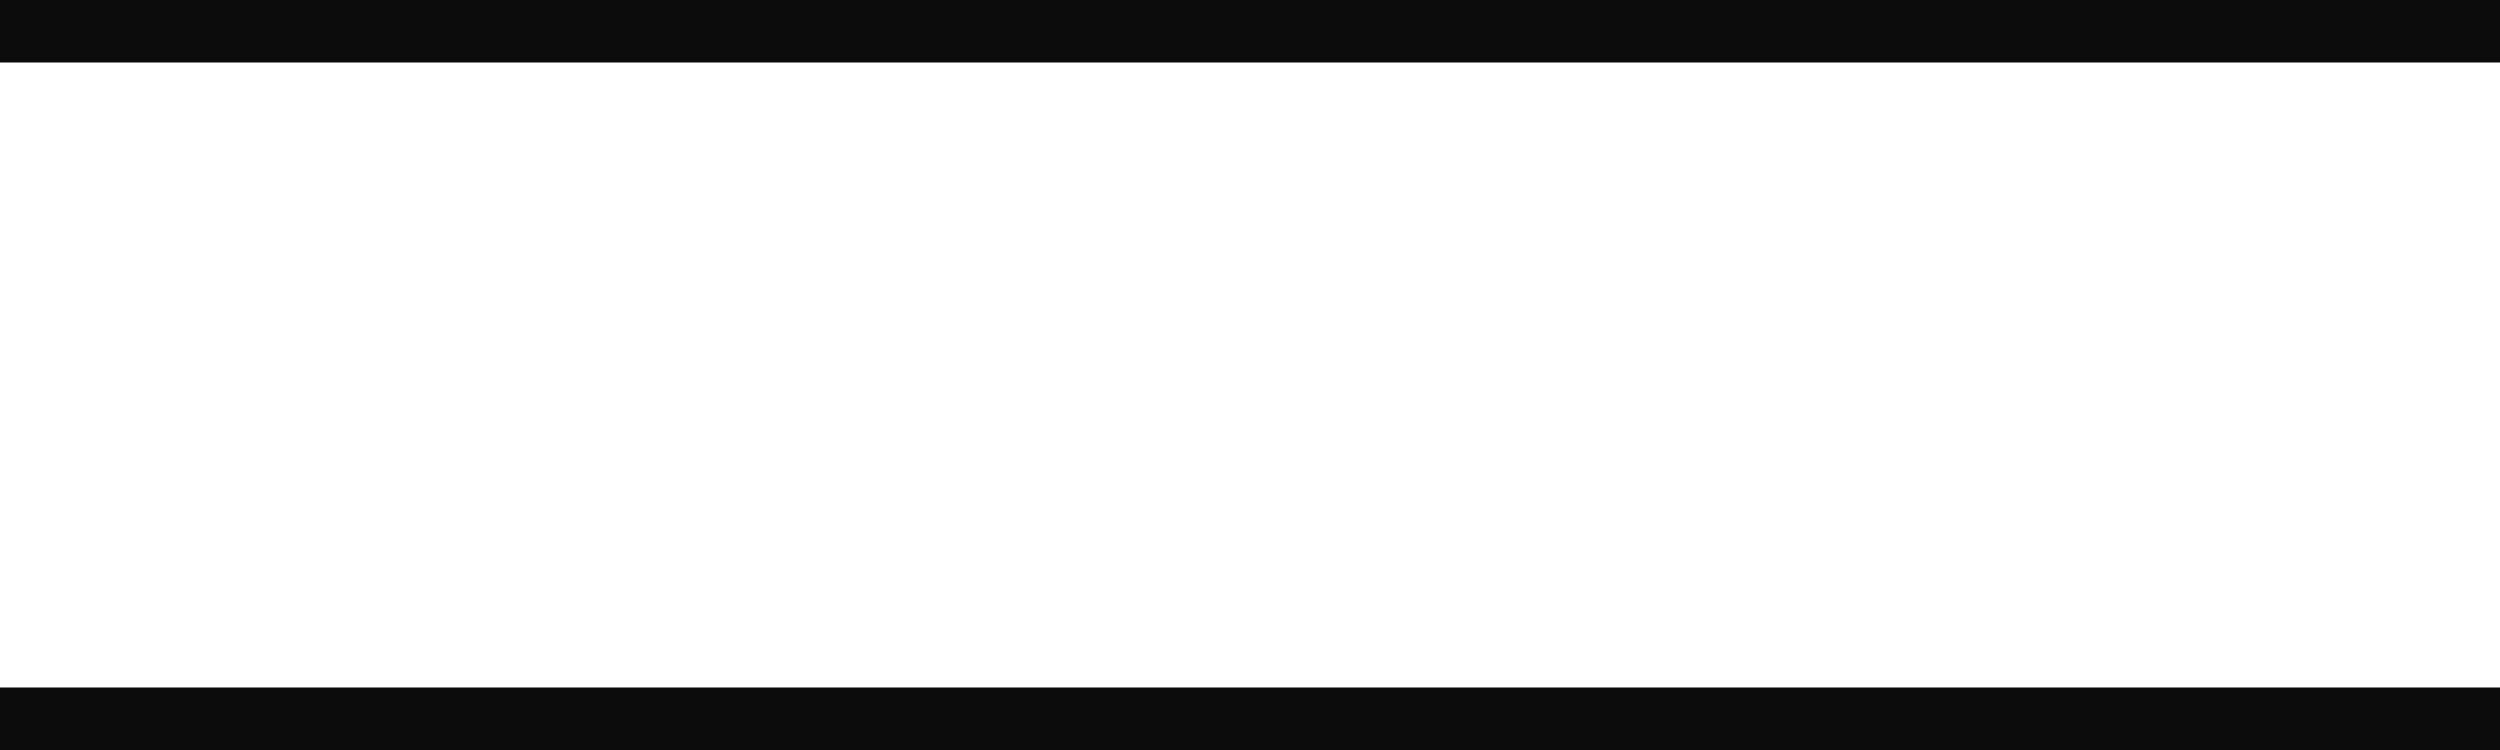
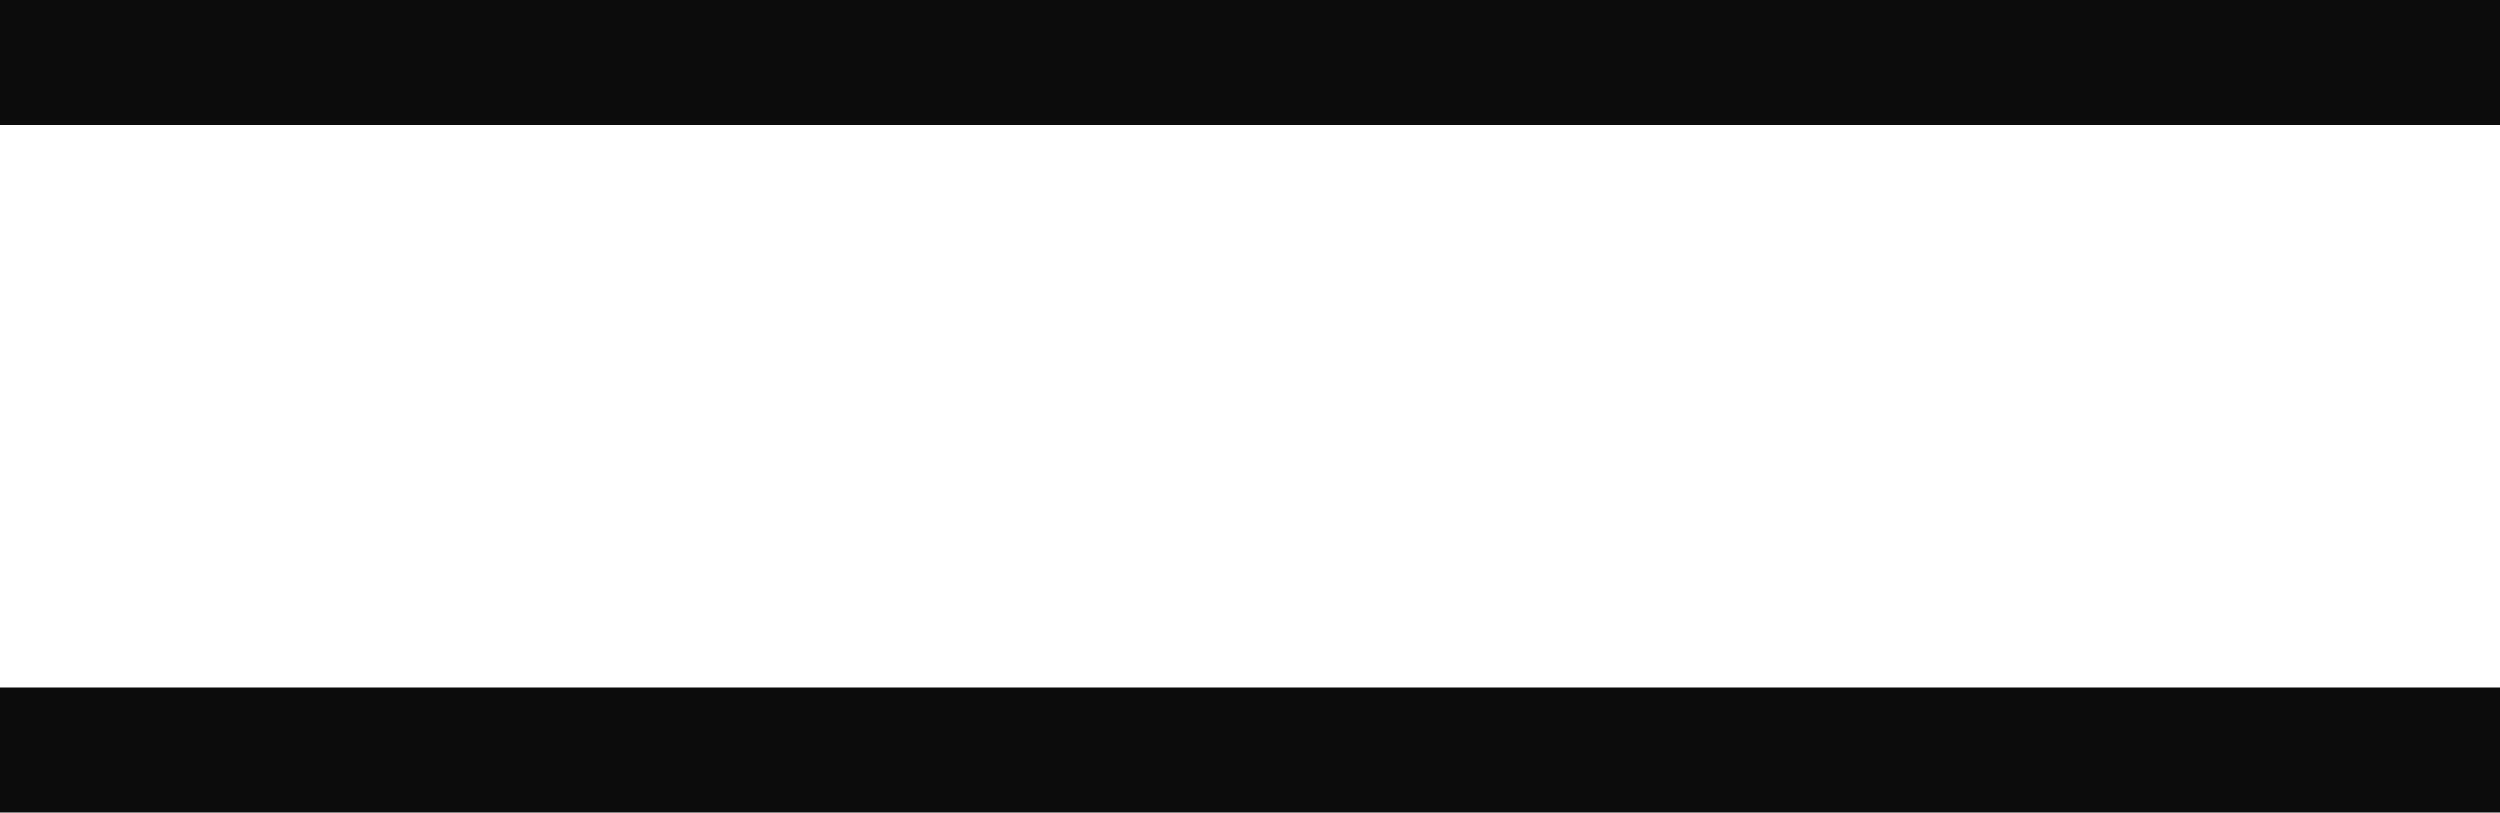
- <svg xmlns="http://www.w3.org/2000/svg" width="40" height="12" viewBox="0 0 40 12" fill="none">
-   <rect width="40" height="1" fill="#0C0C0C" />
-   <rect y="11" width="40" height="1" fill="#0C0C0C" />
+ <svg xmlns="http://www.w3.org/2000/svg" width="40" height="13" viewBox="0 0 40 13" fill="none">
+   <rect width="40" height="2" fill="#0C0C0C" />
+   <rect y="11" width="40" height="2" fill="#0C0C0C" />
</svg>
